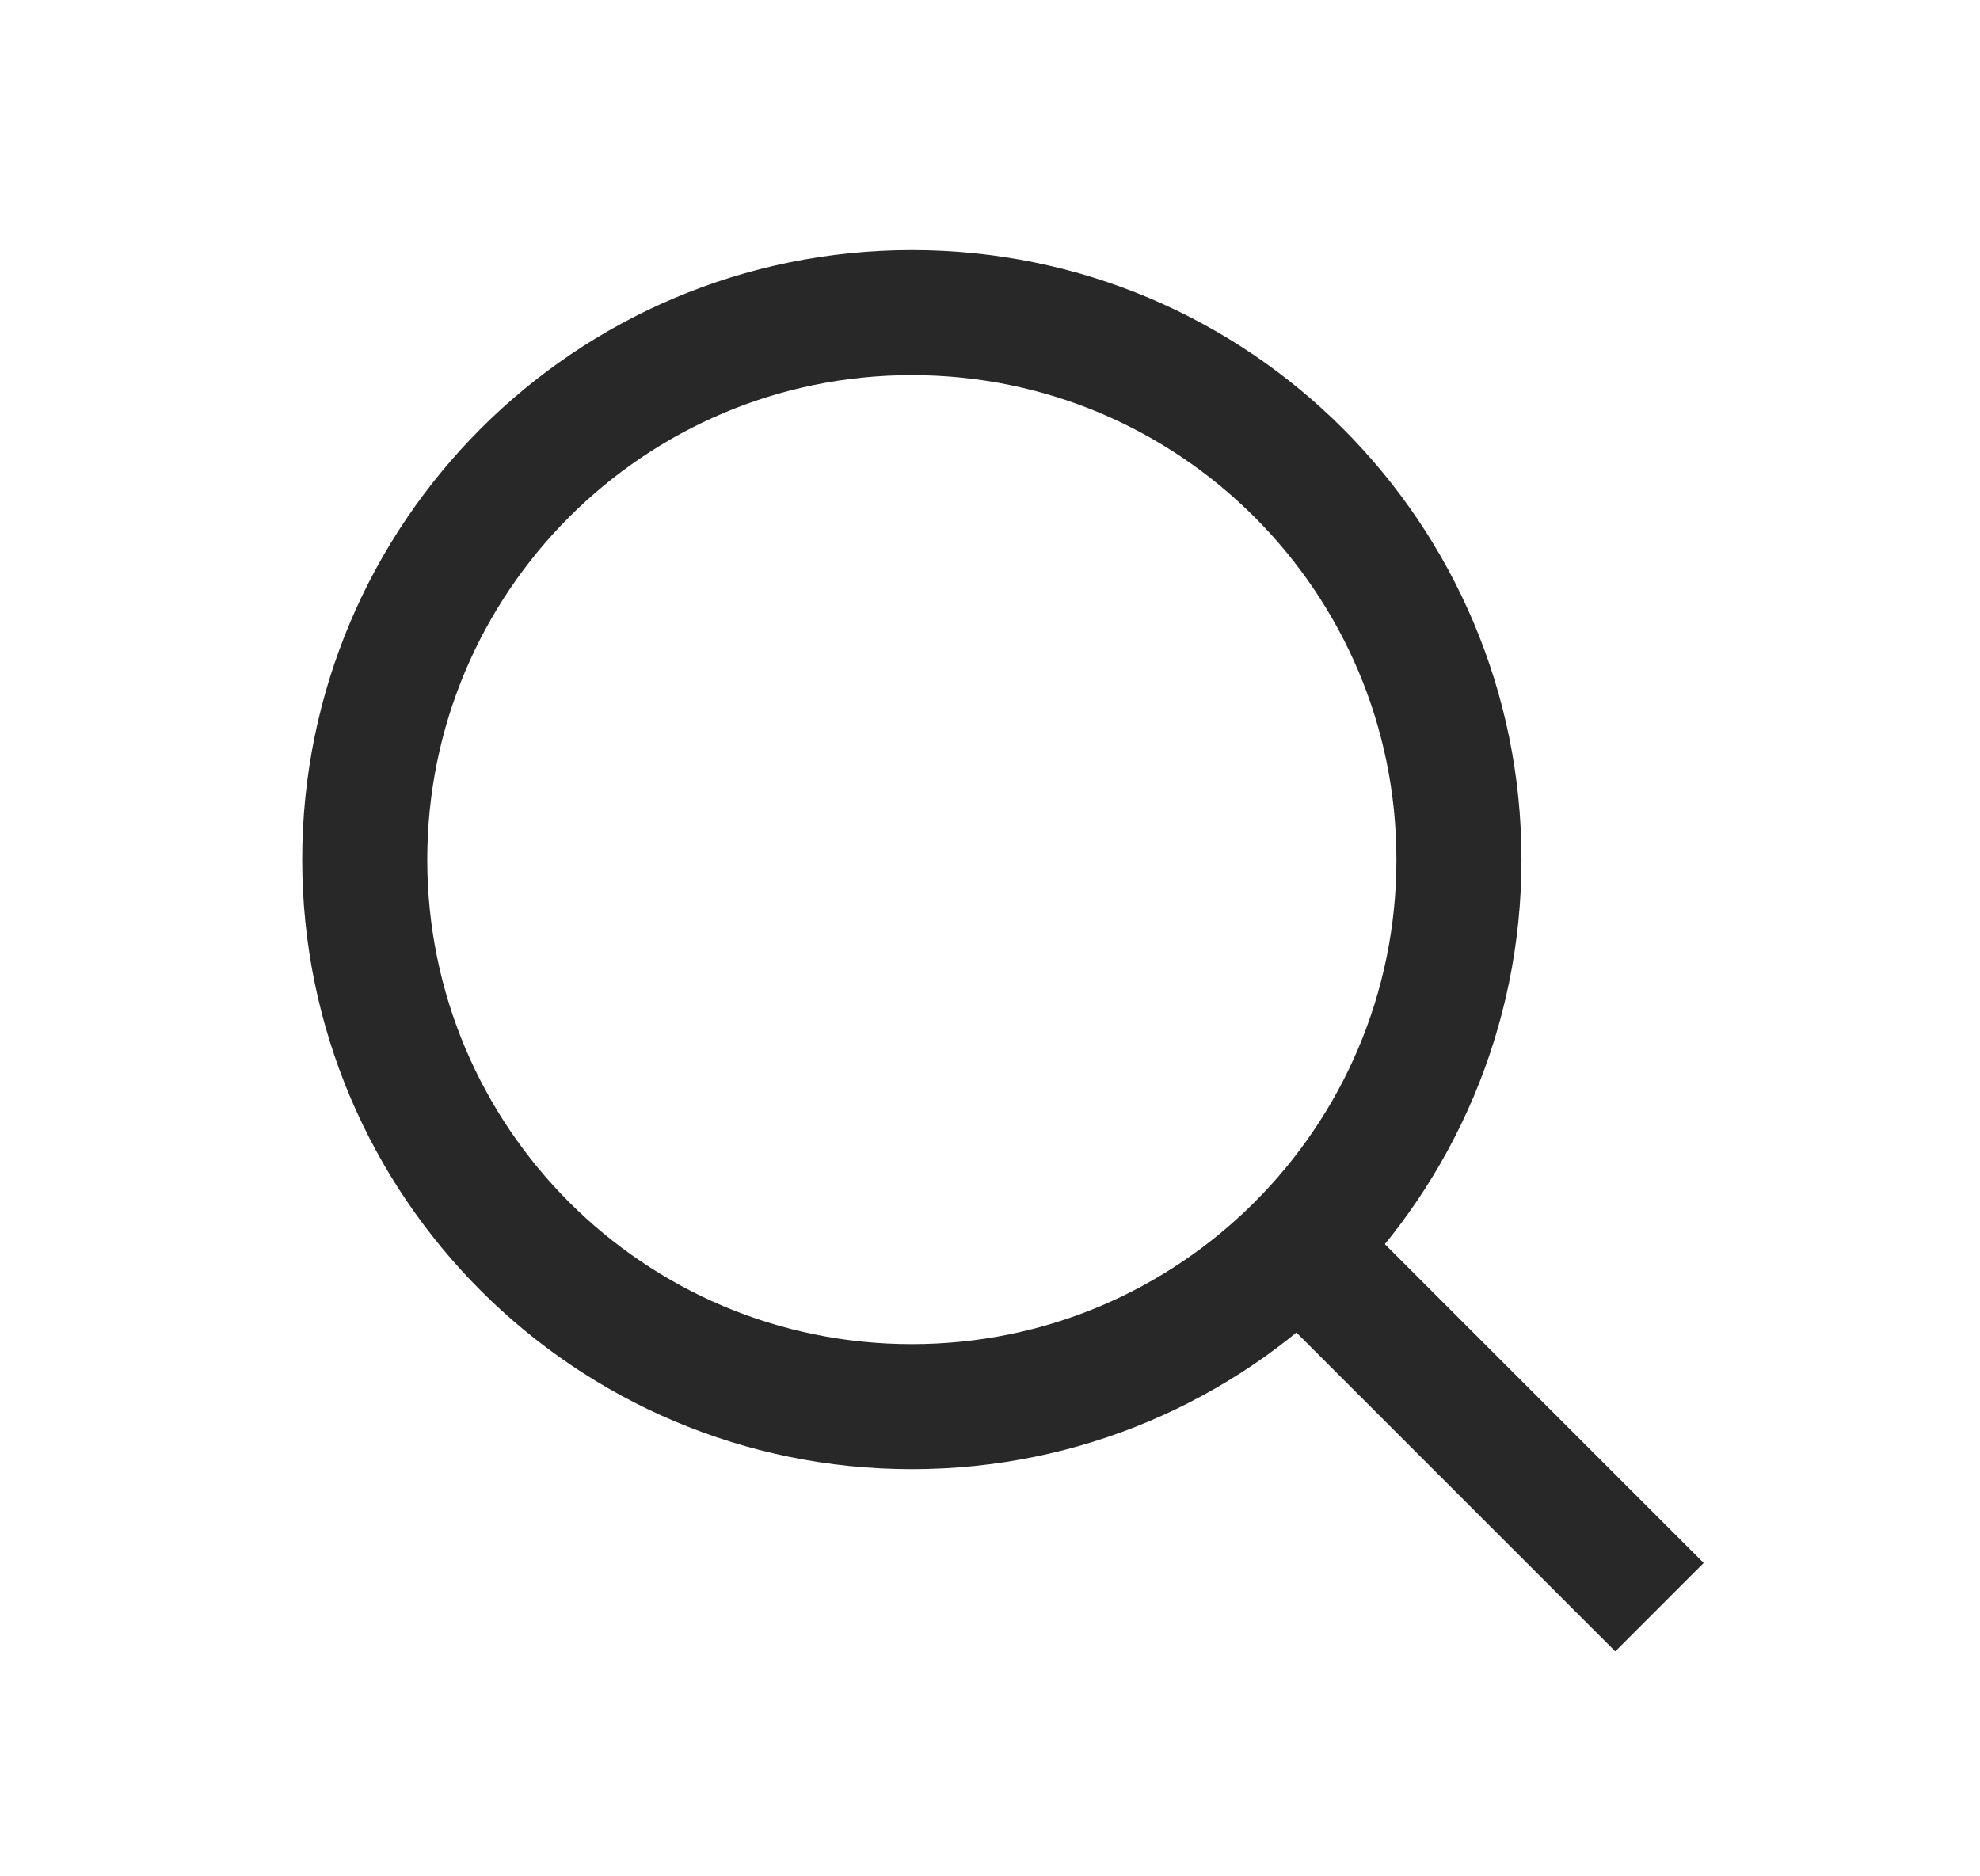
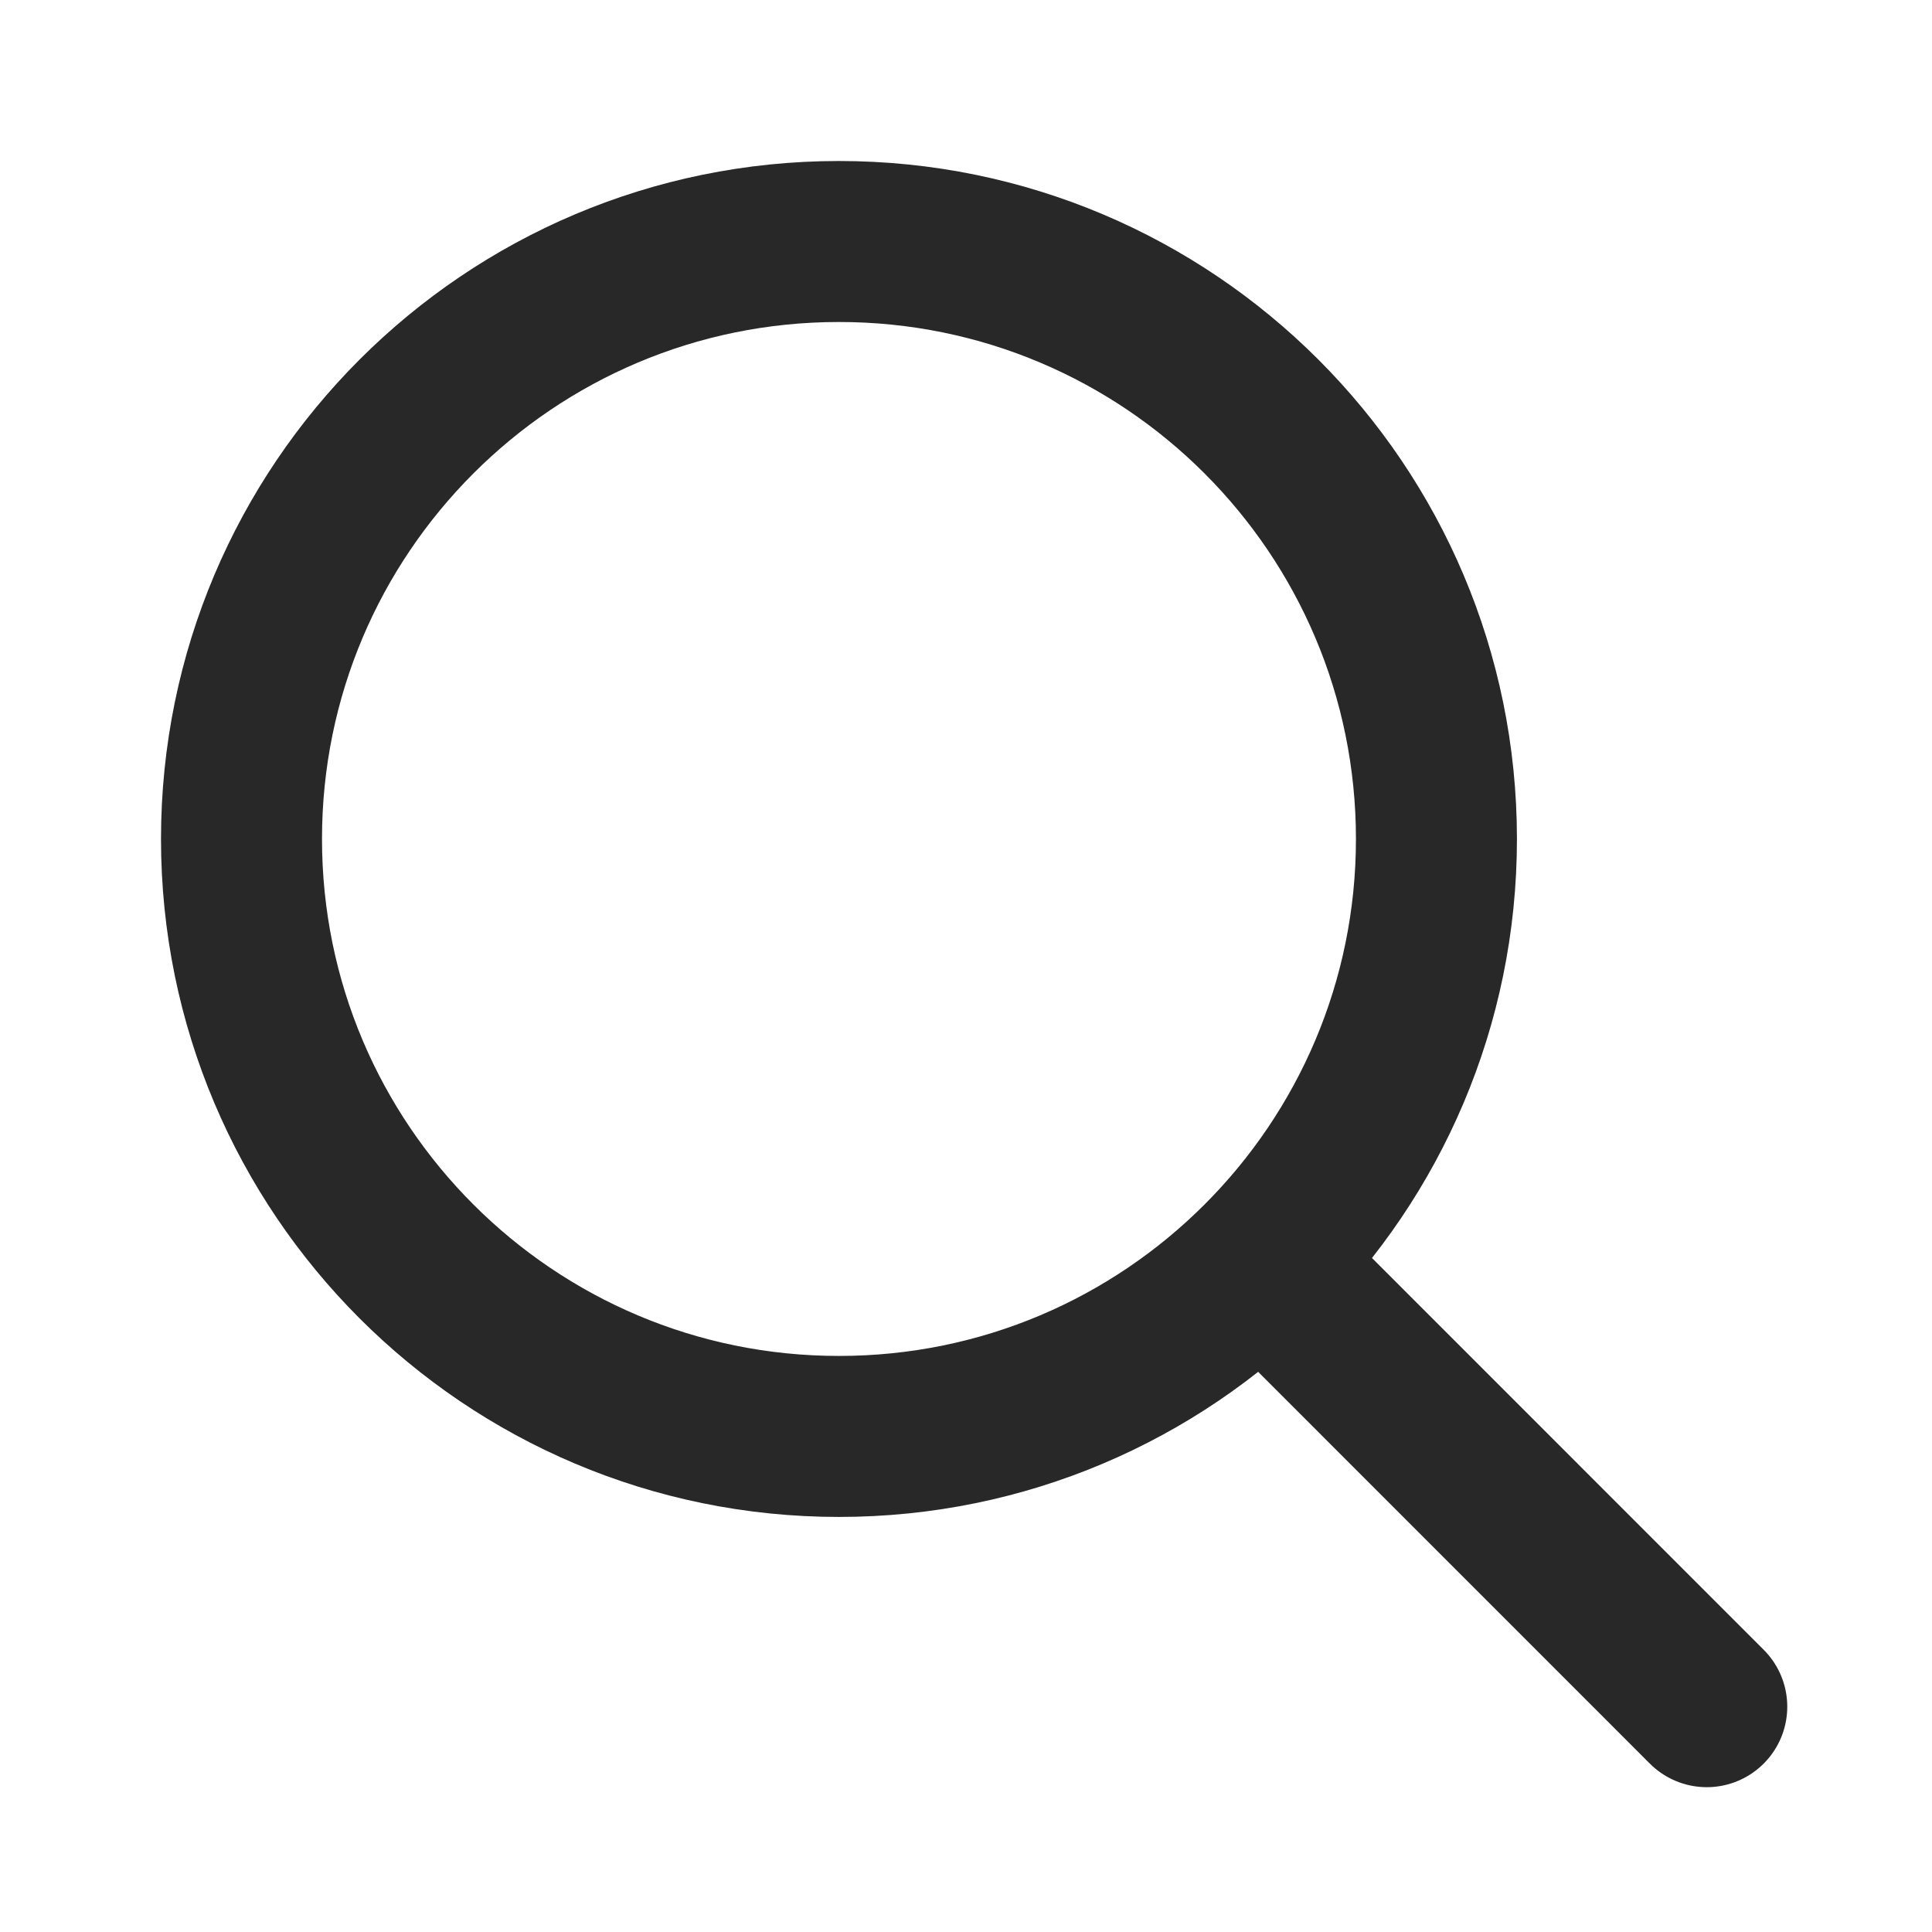
- <svg xmlns="http://www.w3.org/2000/svg" width="19" height="18" viewBox="0 0 19 18" fill="none">
+ <svg xmlns="http://www.w3.org/2000/svg" width="24" height="24" viewBox="0 0 24 24" fill="none">
  <g opacity="0.9">
-     <circle cx="8.75" cy="8.25" r="5.25" stroke="#111111" stroke-width="1.2" />
-     <path d="M12.5 12L15.5 15" stroke="#111111" stroke-width="1.2" stroke-linecap="square" />
+     <circle cx="10.422" cy="10.422" r="7.422" stroke="#111111" stroke-width="2" />
+     <path d="M15.725 15.723L21.202 21.201" stroke="#111111" stroke-width="2" stroke-linecap="round" />
  </g>
</svg>
